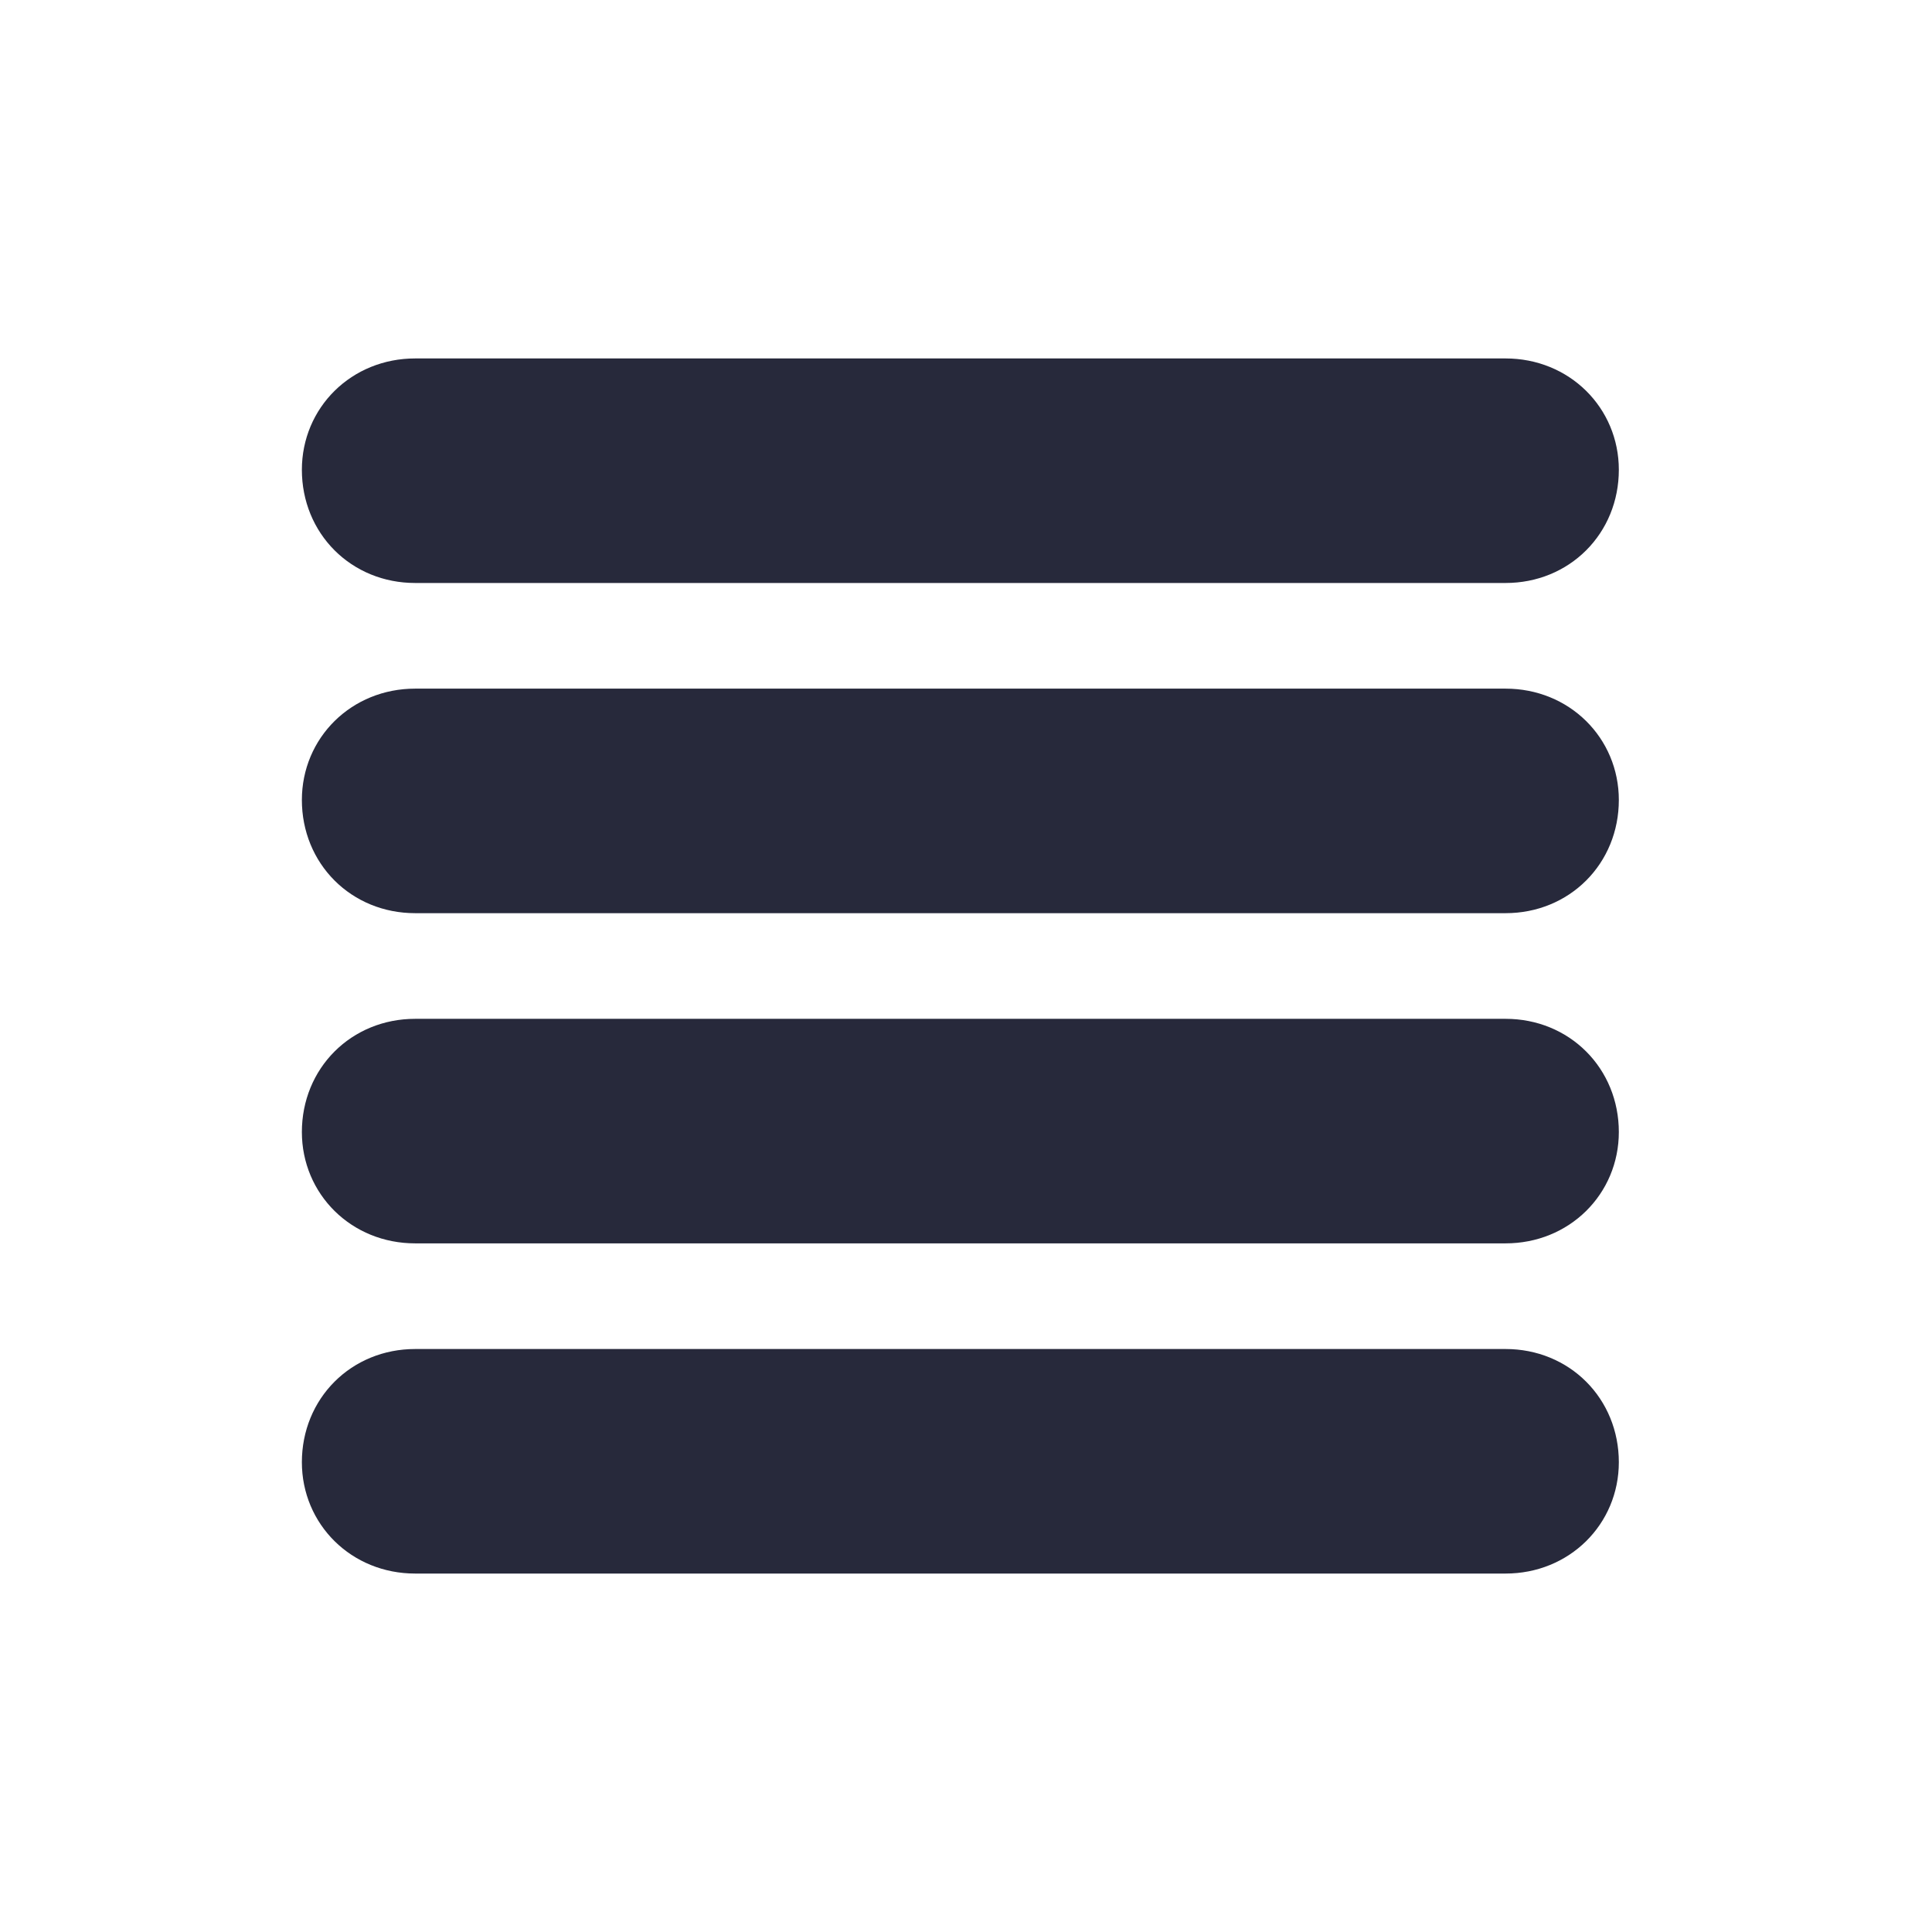
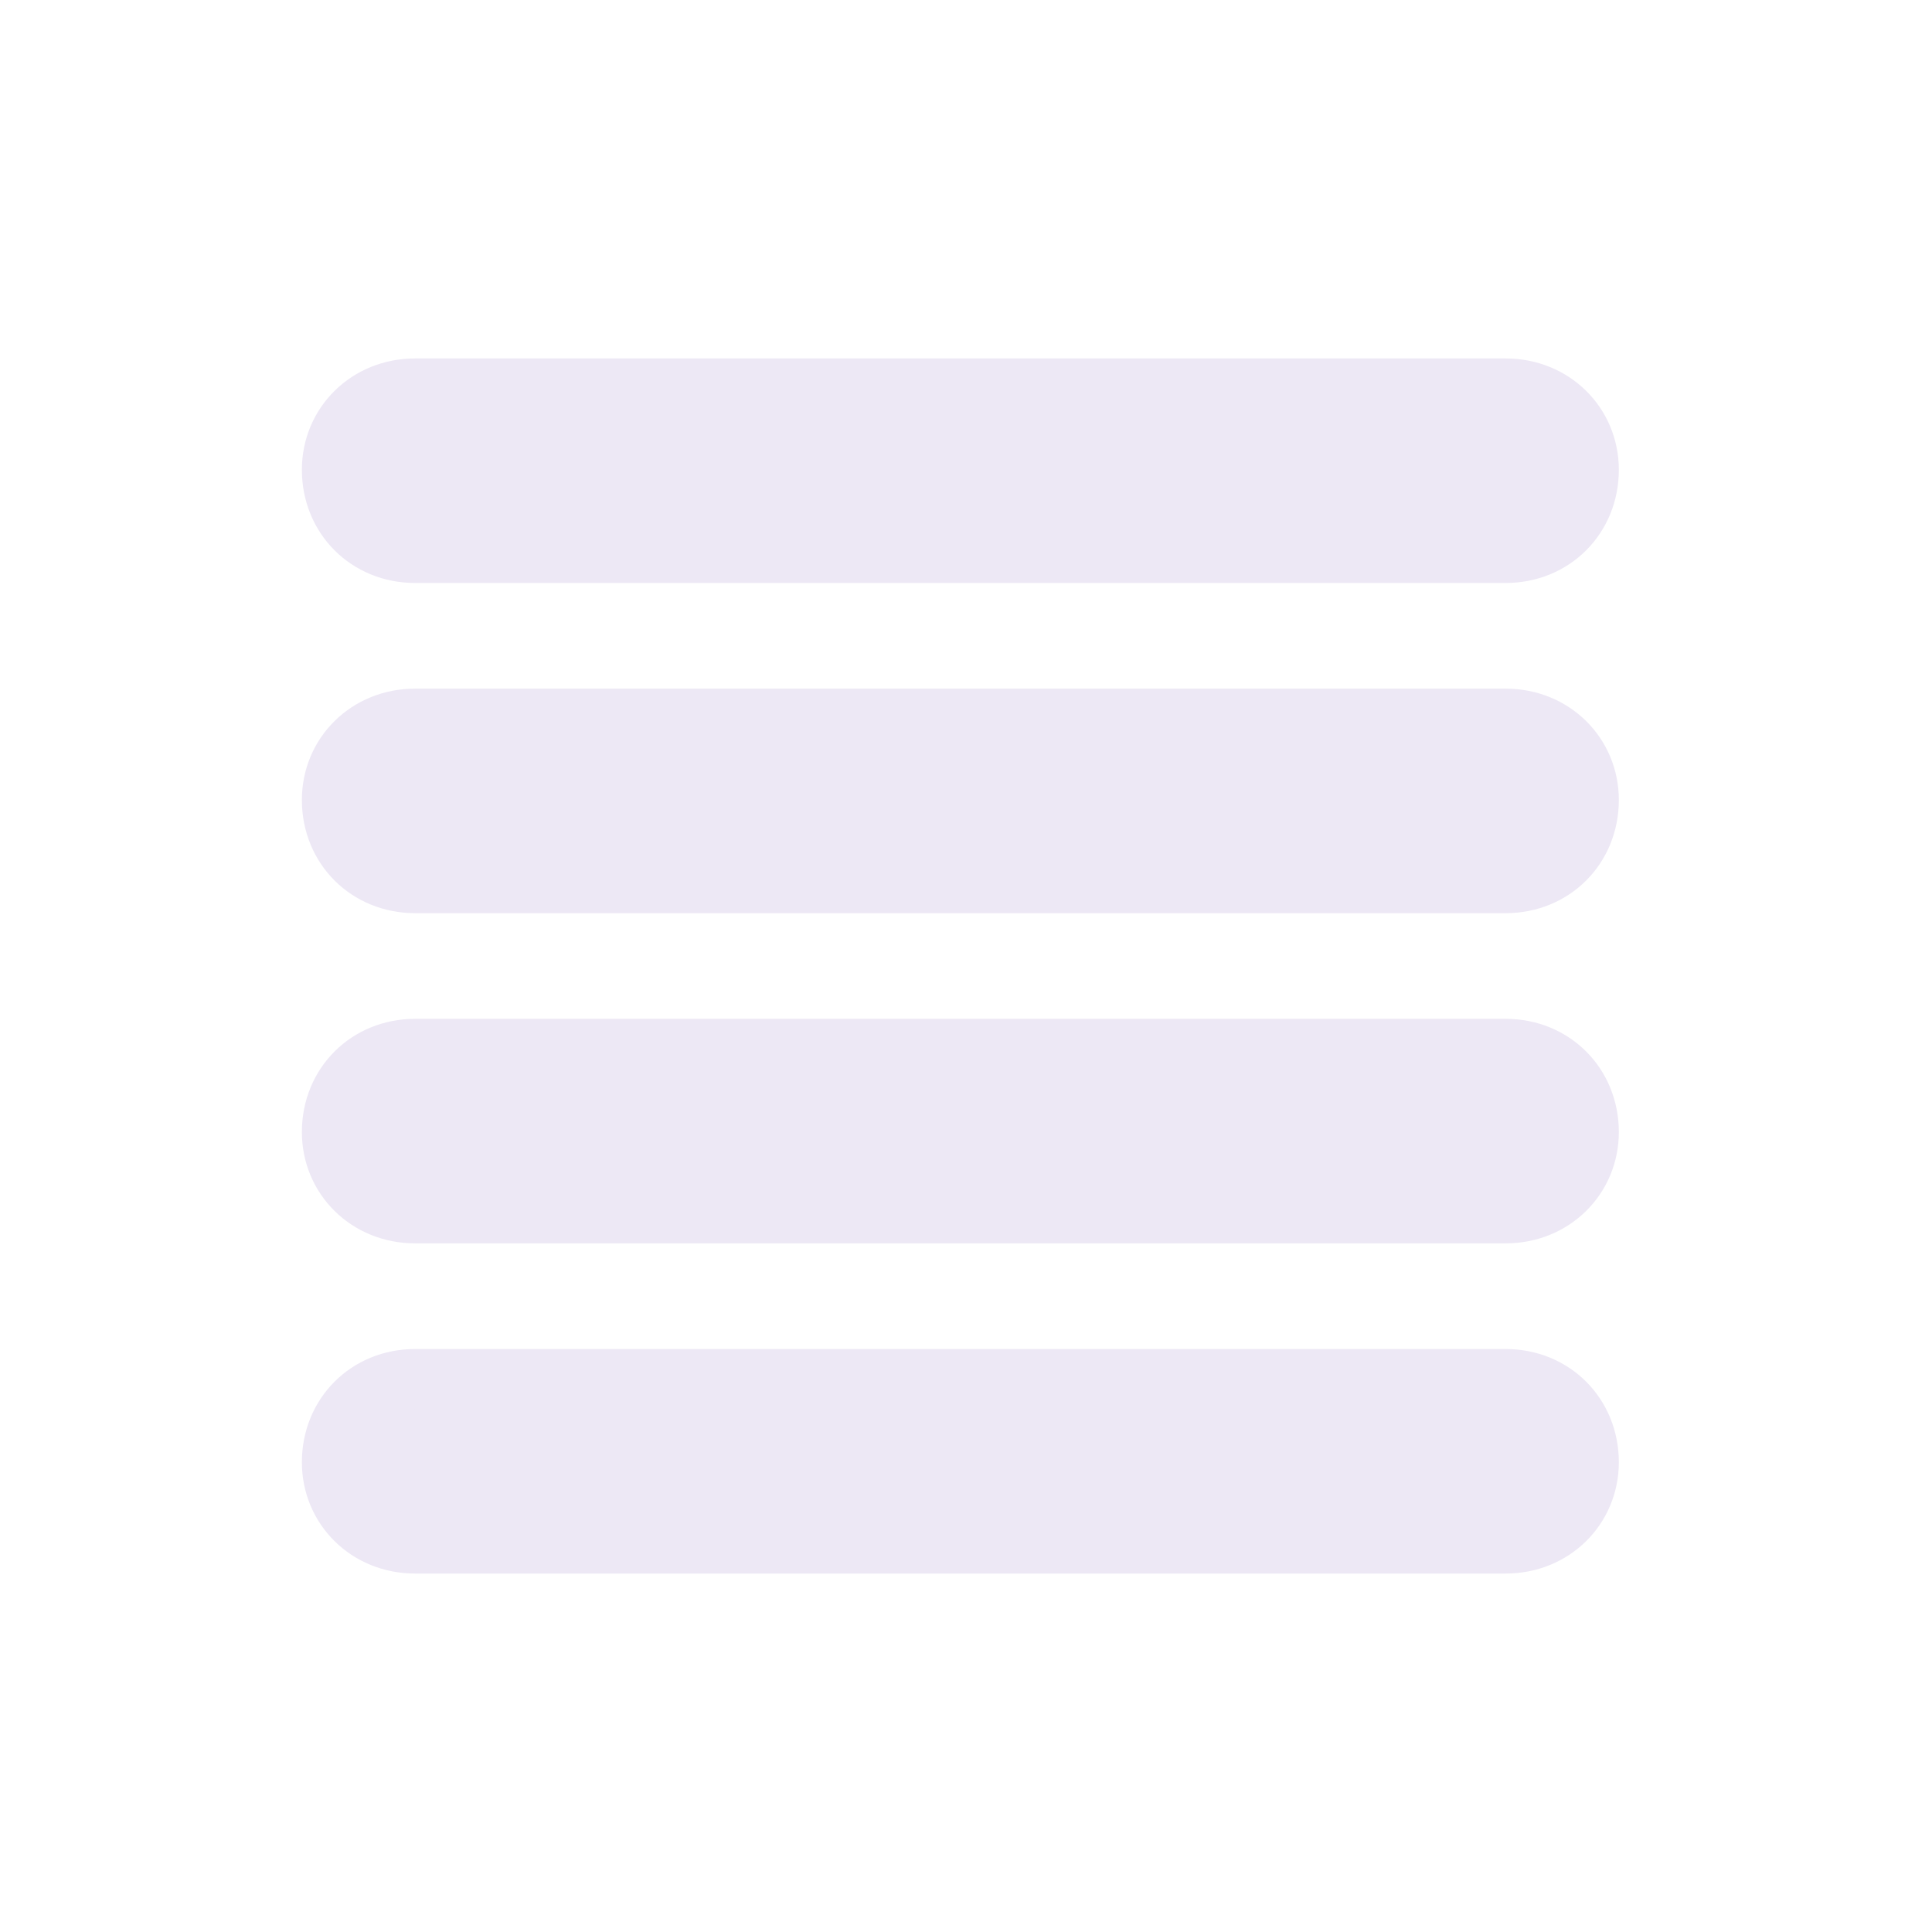
- <svg xmlns="http://www.w3.org/2000/svg" fill="#27293b" width="800px" height="800px" viewBox="-5.5 0 32 32" version="1.1" stroke="#27293b">
+ <svg xmlns="http://www.w3.org/2000/svg" fill="#EDE8F5" width="800px" height="800px" viewBox="-5.5 0 32 32" version="1.1" stroke="#EDE8F5">
  <g id="SVGRepo_bgCarrier" stroke-width="0" />
  <g id="SVGRepo_tracerCarrier" stroke-linecap="round" stroke-linejoin="round" />
  <g id="SVGRepo_iconCarrier">
    <path d="M1.375 9.156h18.063c0.781 0 1.375-0.594 1.375-1.375 0-0.75-0.594-1.344-1.375-1.344h-18.063c-0.781 0-1.375 0.594-1.375 1.344 0 0.781 0.594 1.375 1.375 1.375zM1.375 14.625h18.063c0.781 0 1.375-0.594 1.375-1.375 0-0.75-0.594-1.344-1.375-1.344h-18.063c-0.781 0-1.375 0.594-1.375 1.344 0 0.781 0.594 1.375 1.375 1.375zM1.375 20.094h18.063c0.781 0 1.375-0.594 1.375-1.344 0-0.781-0.594-1.375-1.375-1.375h-18.063c-0.781 0-1.375 0.594-1.375 1.375 0 0.75 0.594 1.344 1.375 1.344zM1.375 25.563h18.063c0.781 0 1.375-0.594 1.375-1.344 0-0.781-0.594-1.375-1.375-1.375h-18.063c-0.781 0-1.375 0.594-1.375 1.375 0 0.75 0.594 1.344 1.375 1.344z" />
  </g>
</svg>
